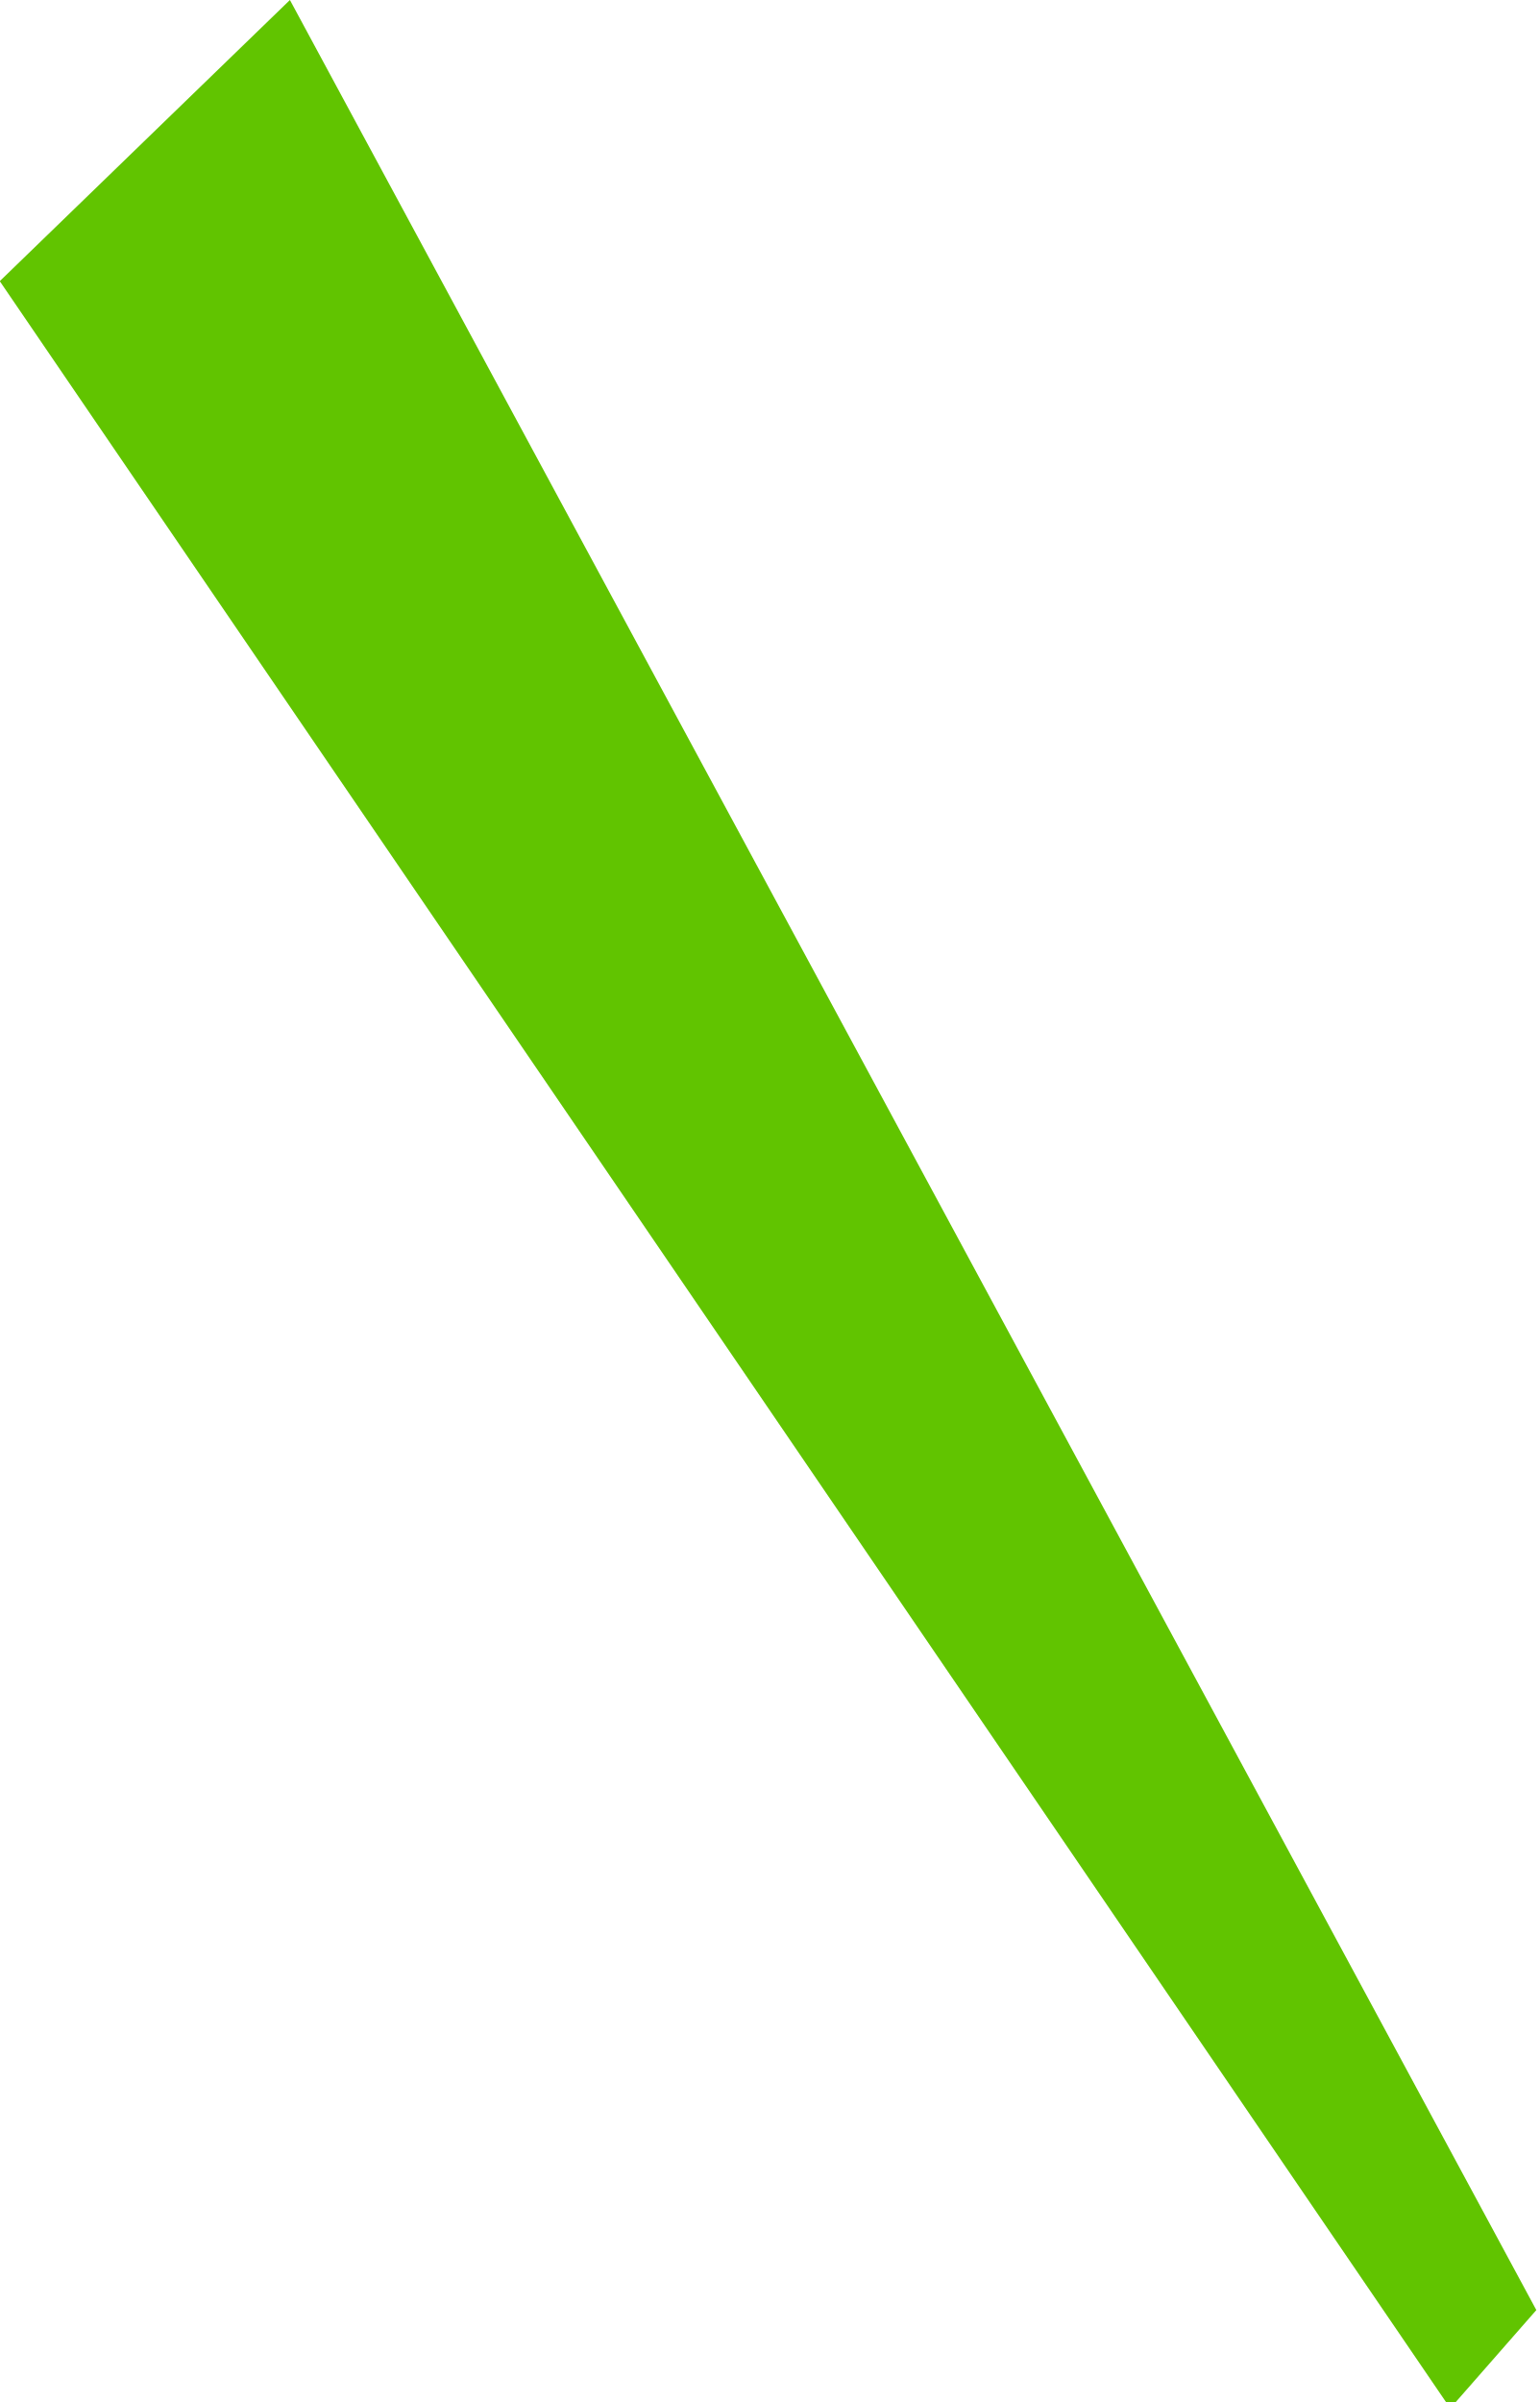
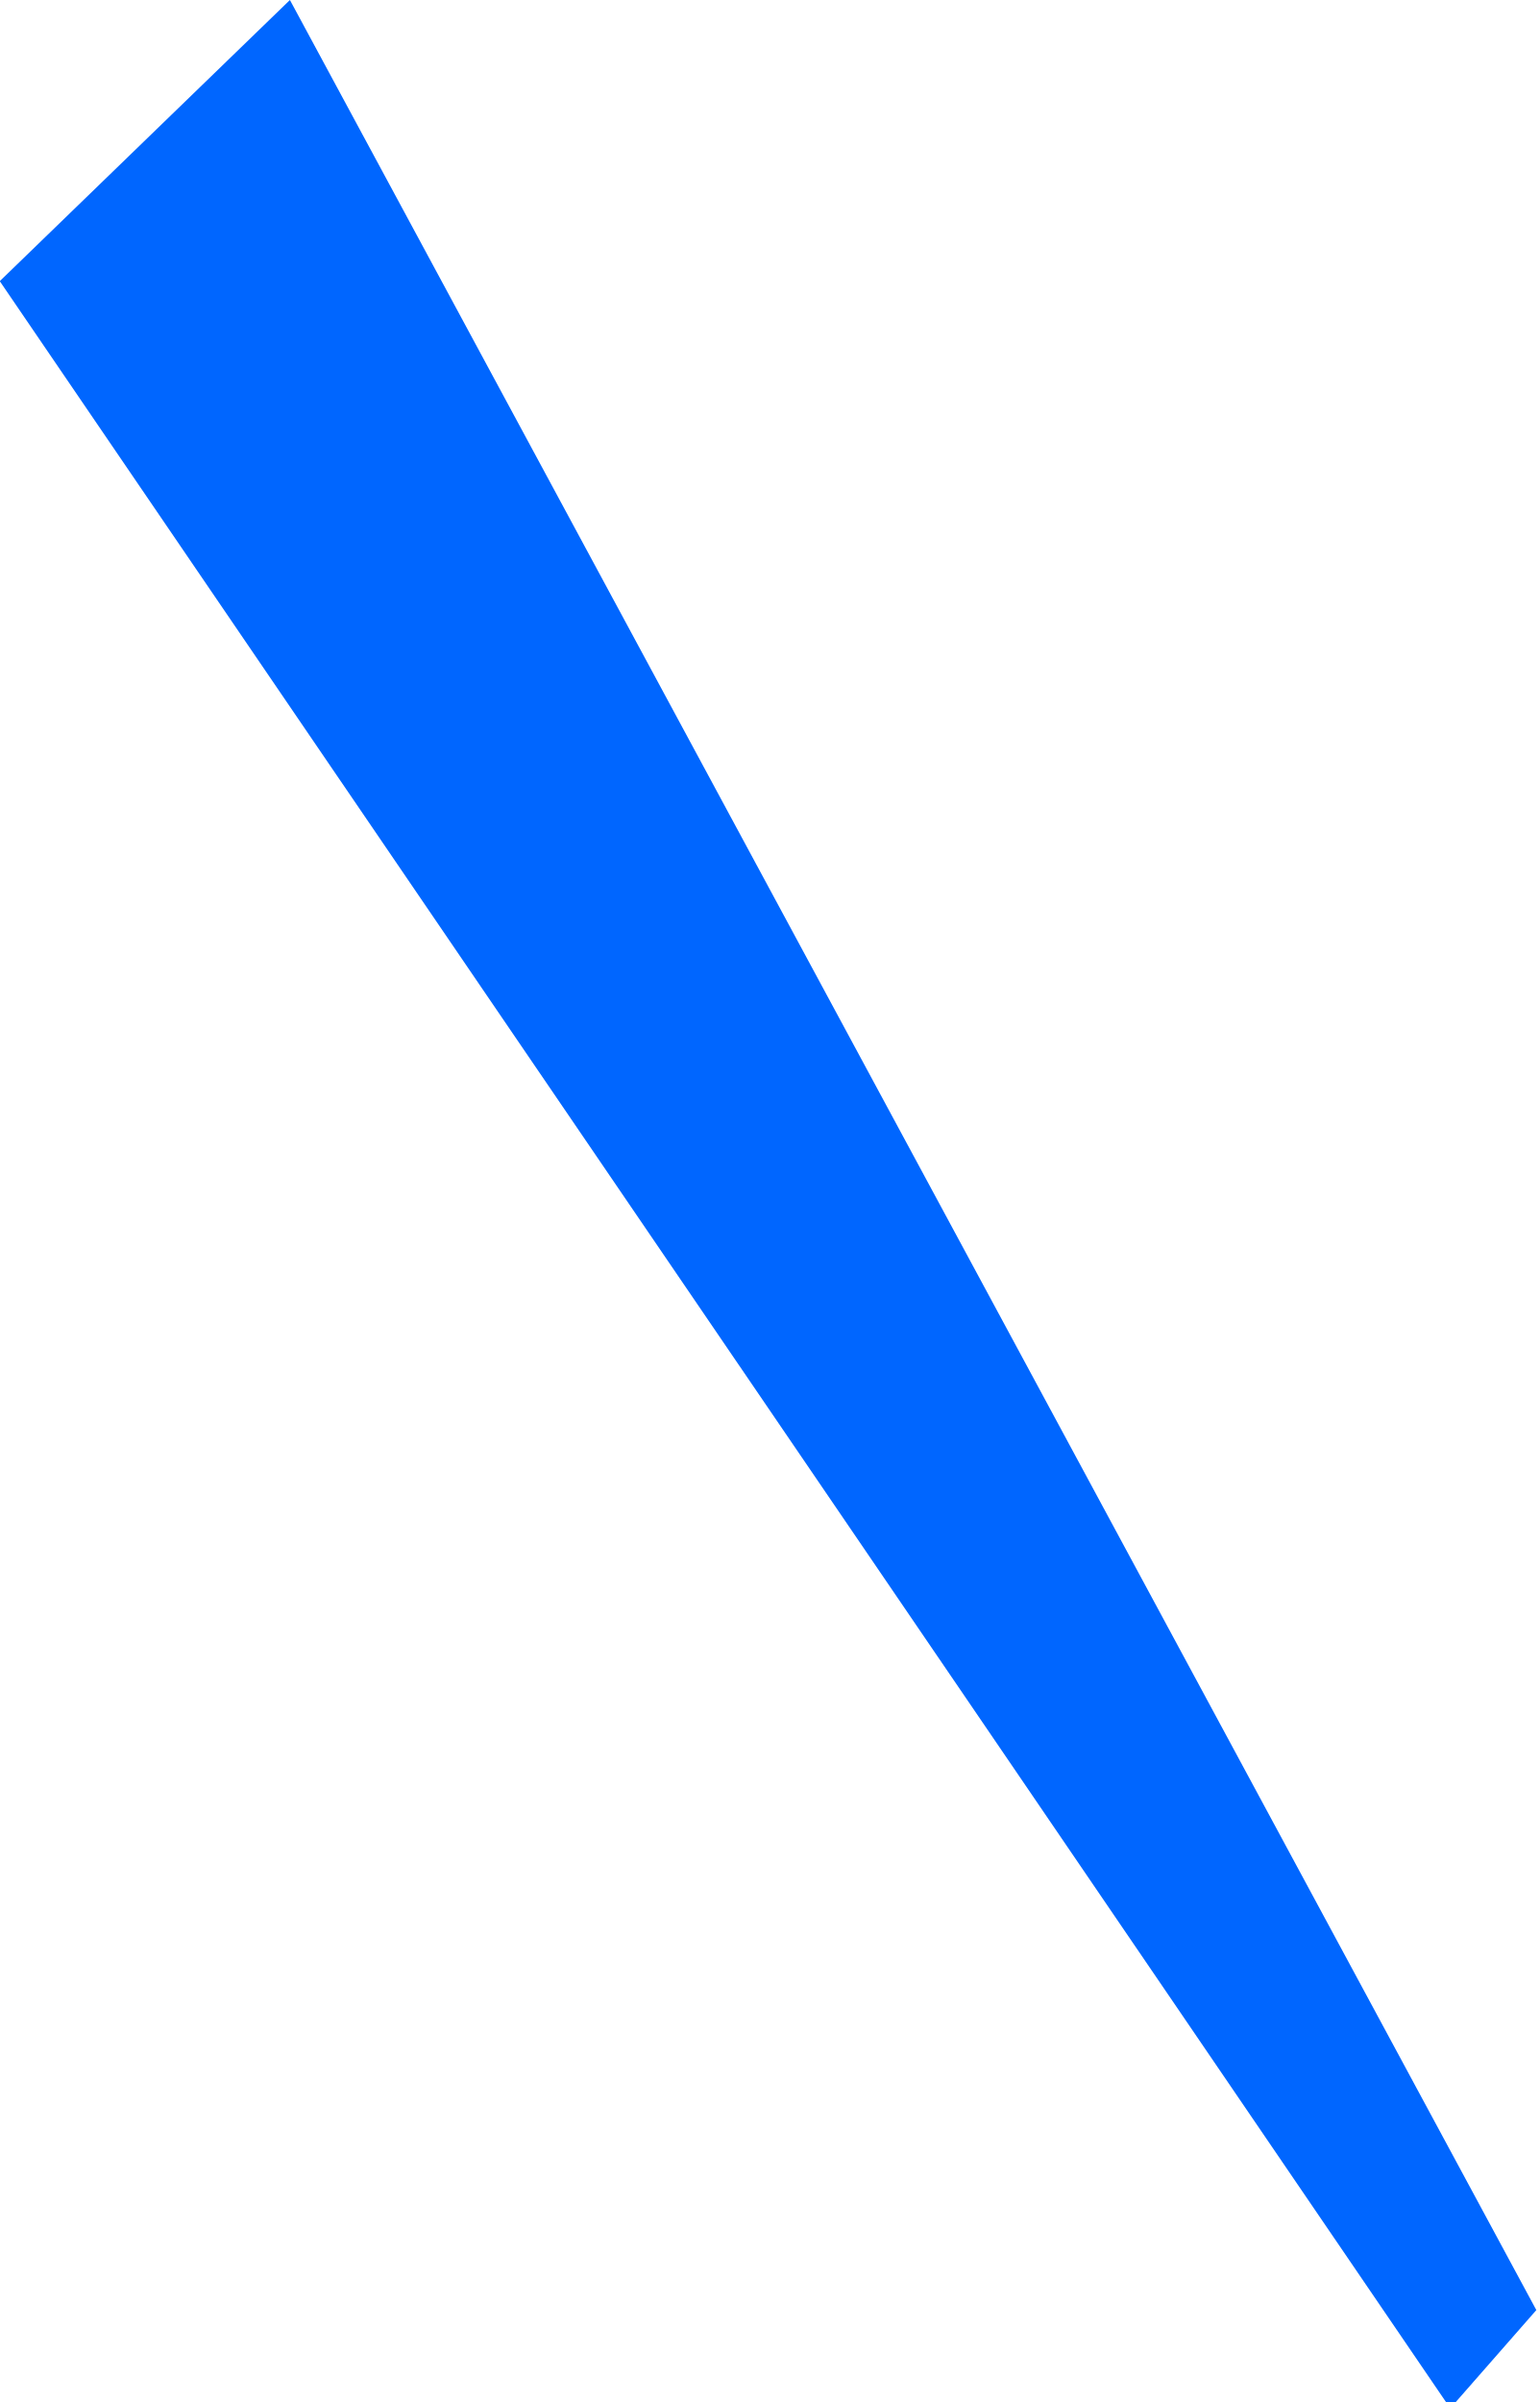
<svg xmlns="http://www.w3.org/2000/svg" width="100" height="156" viewBox="0 0 100 156">
  <defs>
    <style>
      .cls-1 {
-         fill: #61c400;
+         fill: #0066ff;
        fill-rule: evenodd;
      }
    </style>
  </defs>
  <path class="cls-1" d="M970.8,4490.84l80.958,150.03-5.59,6.38L951.954,4509.1Z" transform="translate(-951.969 -4490.84)" />
</svg>
